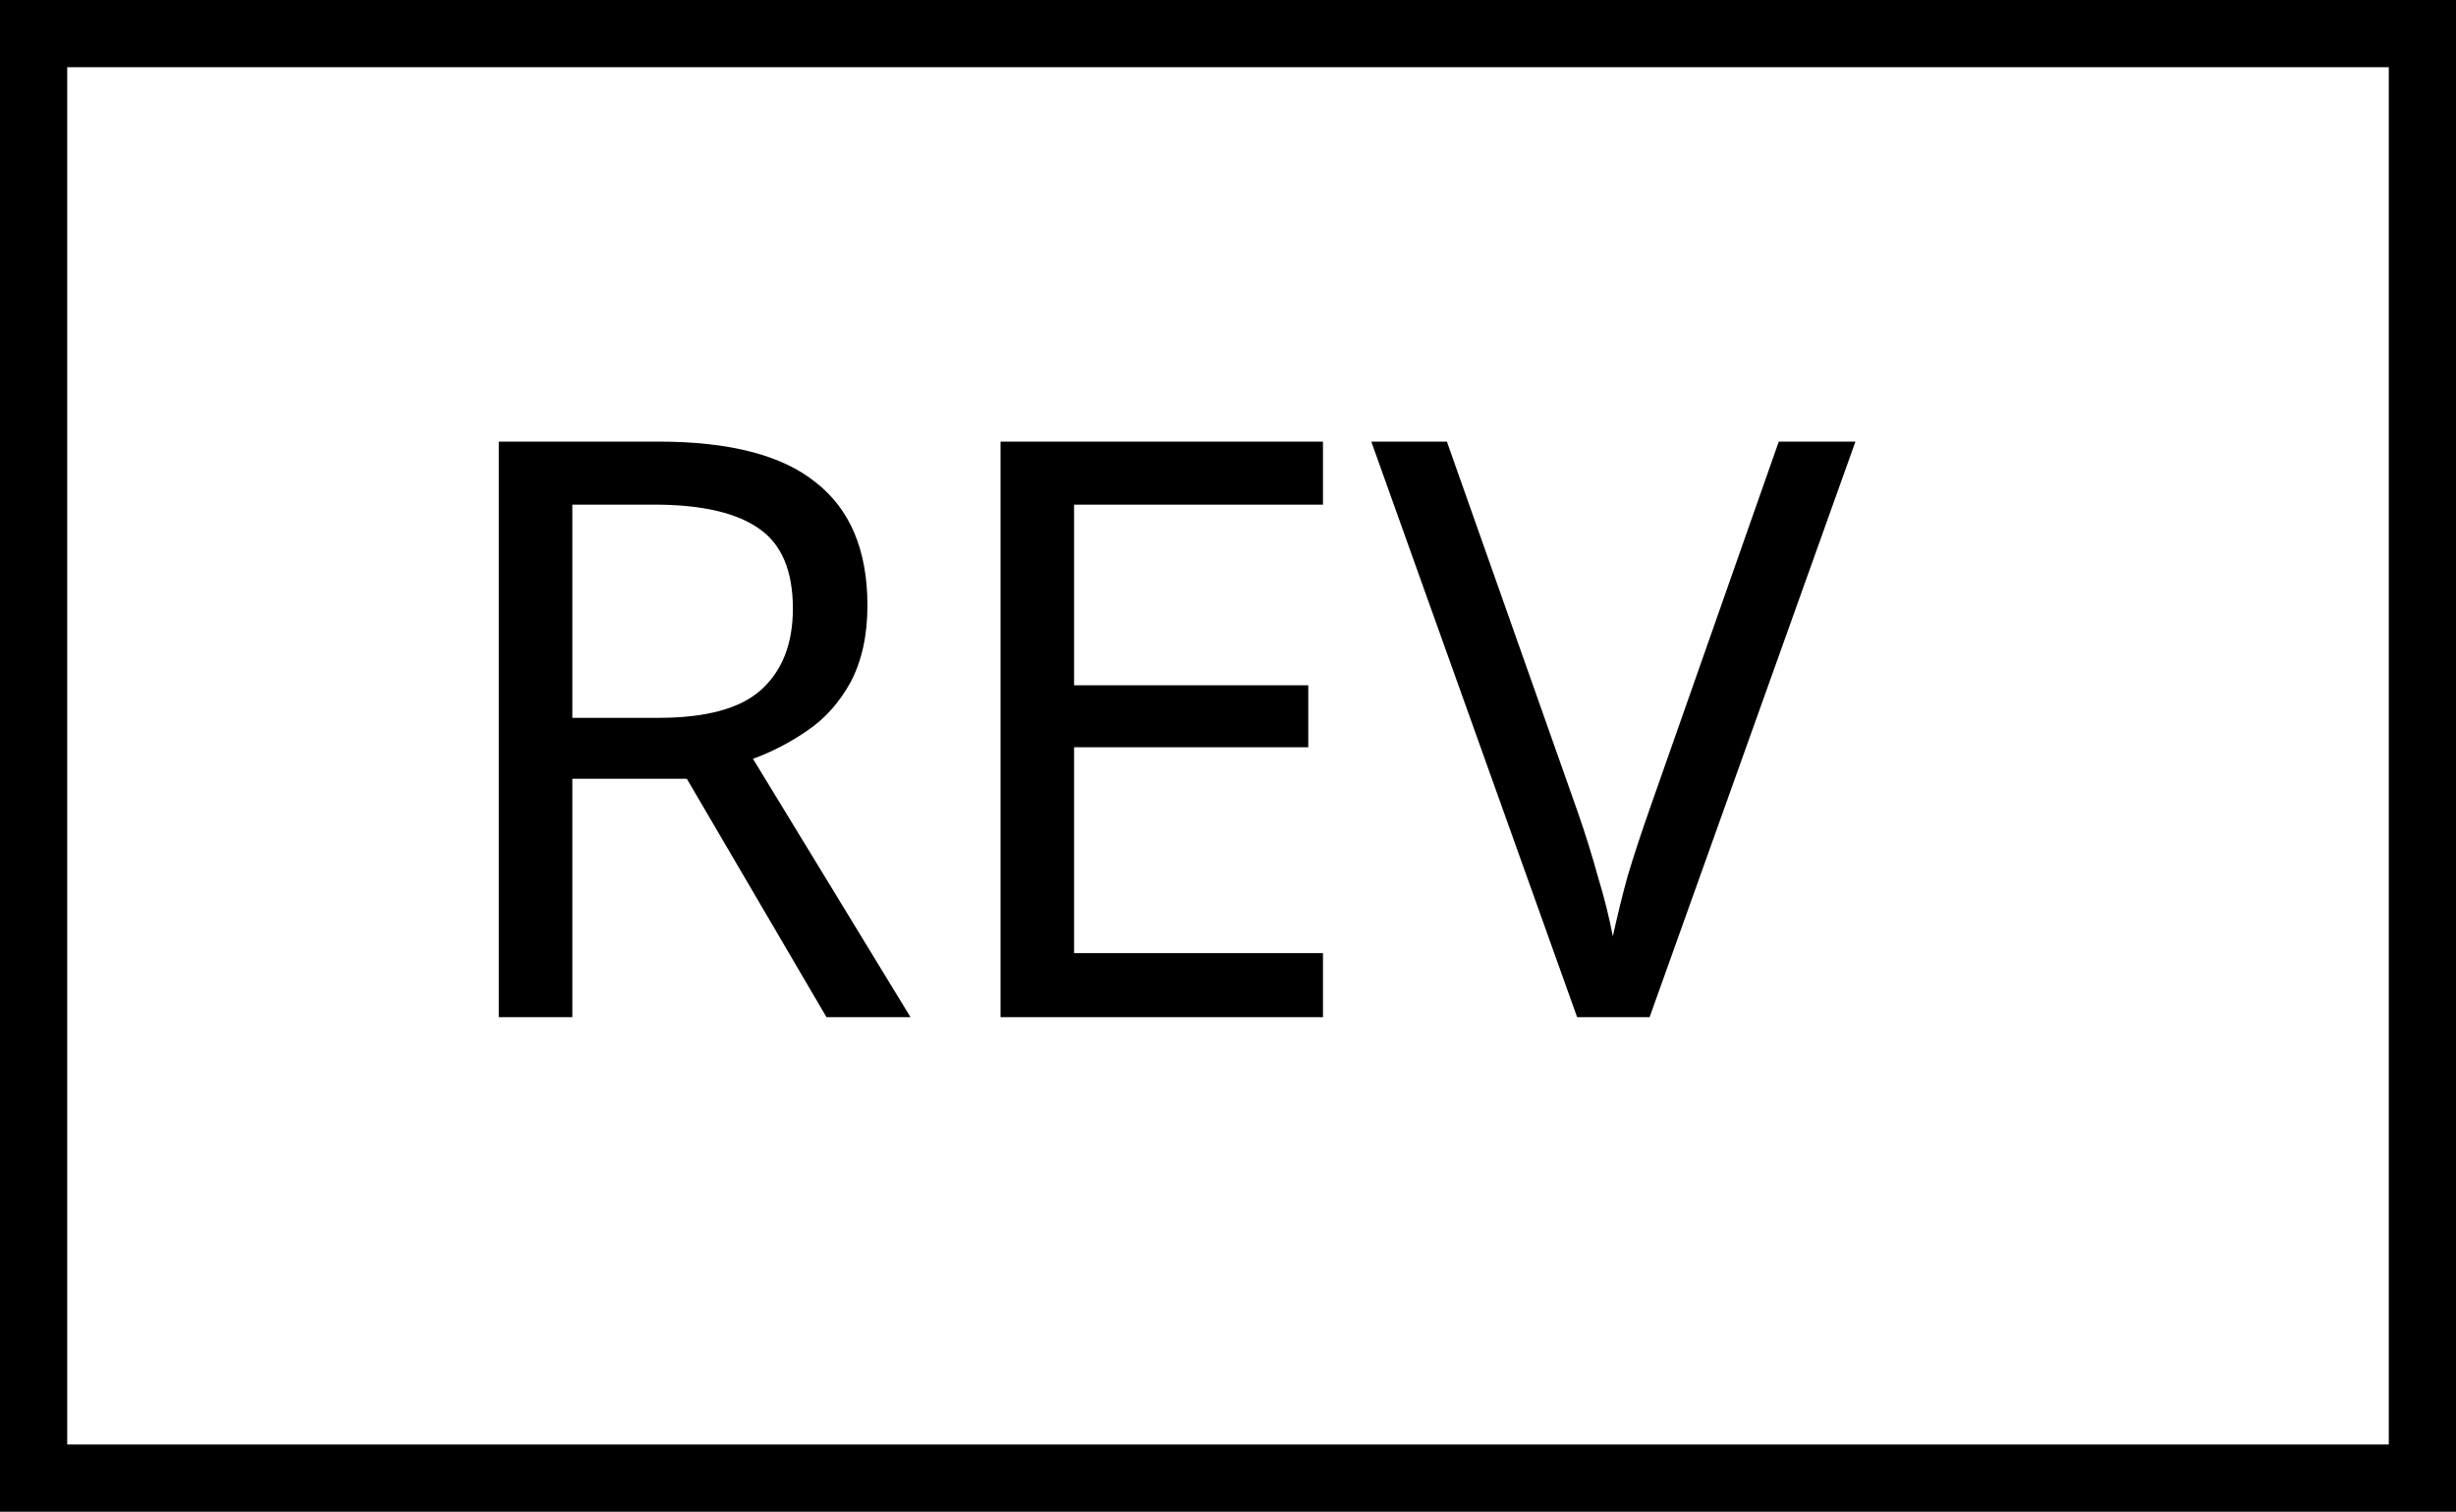
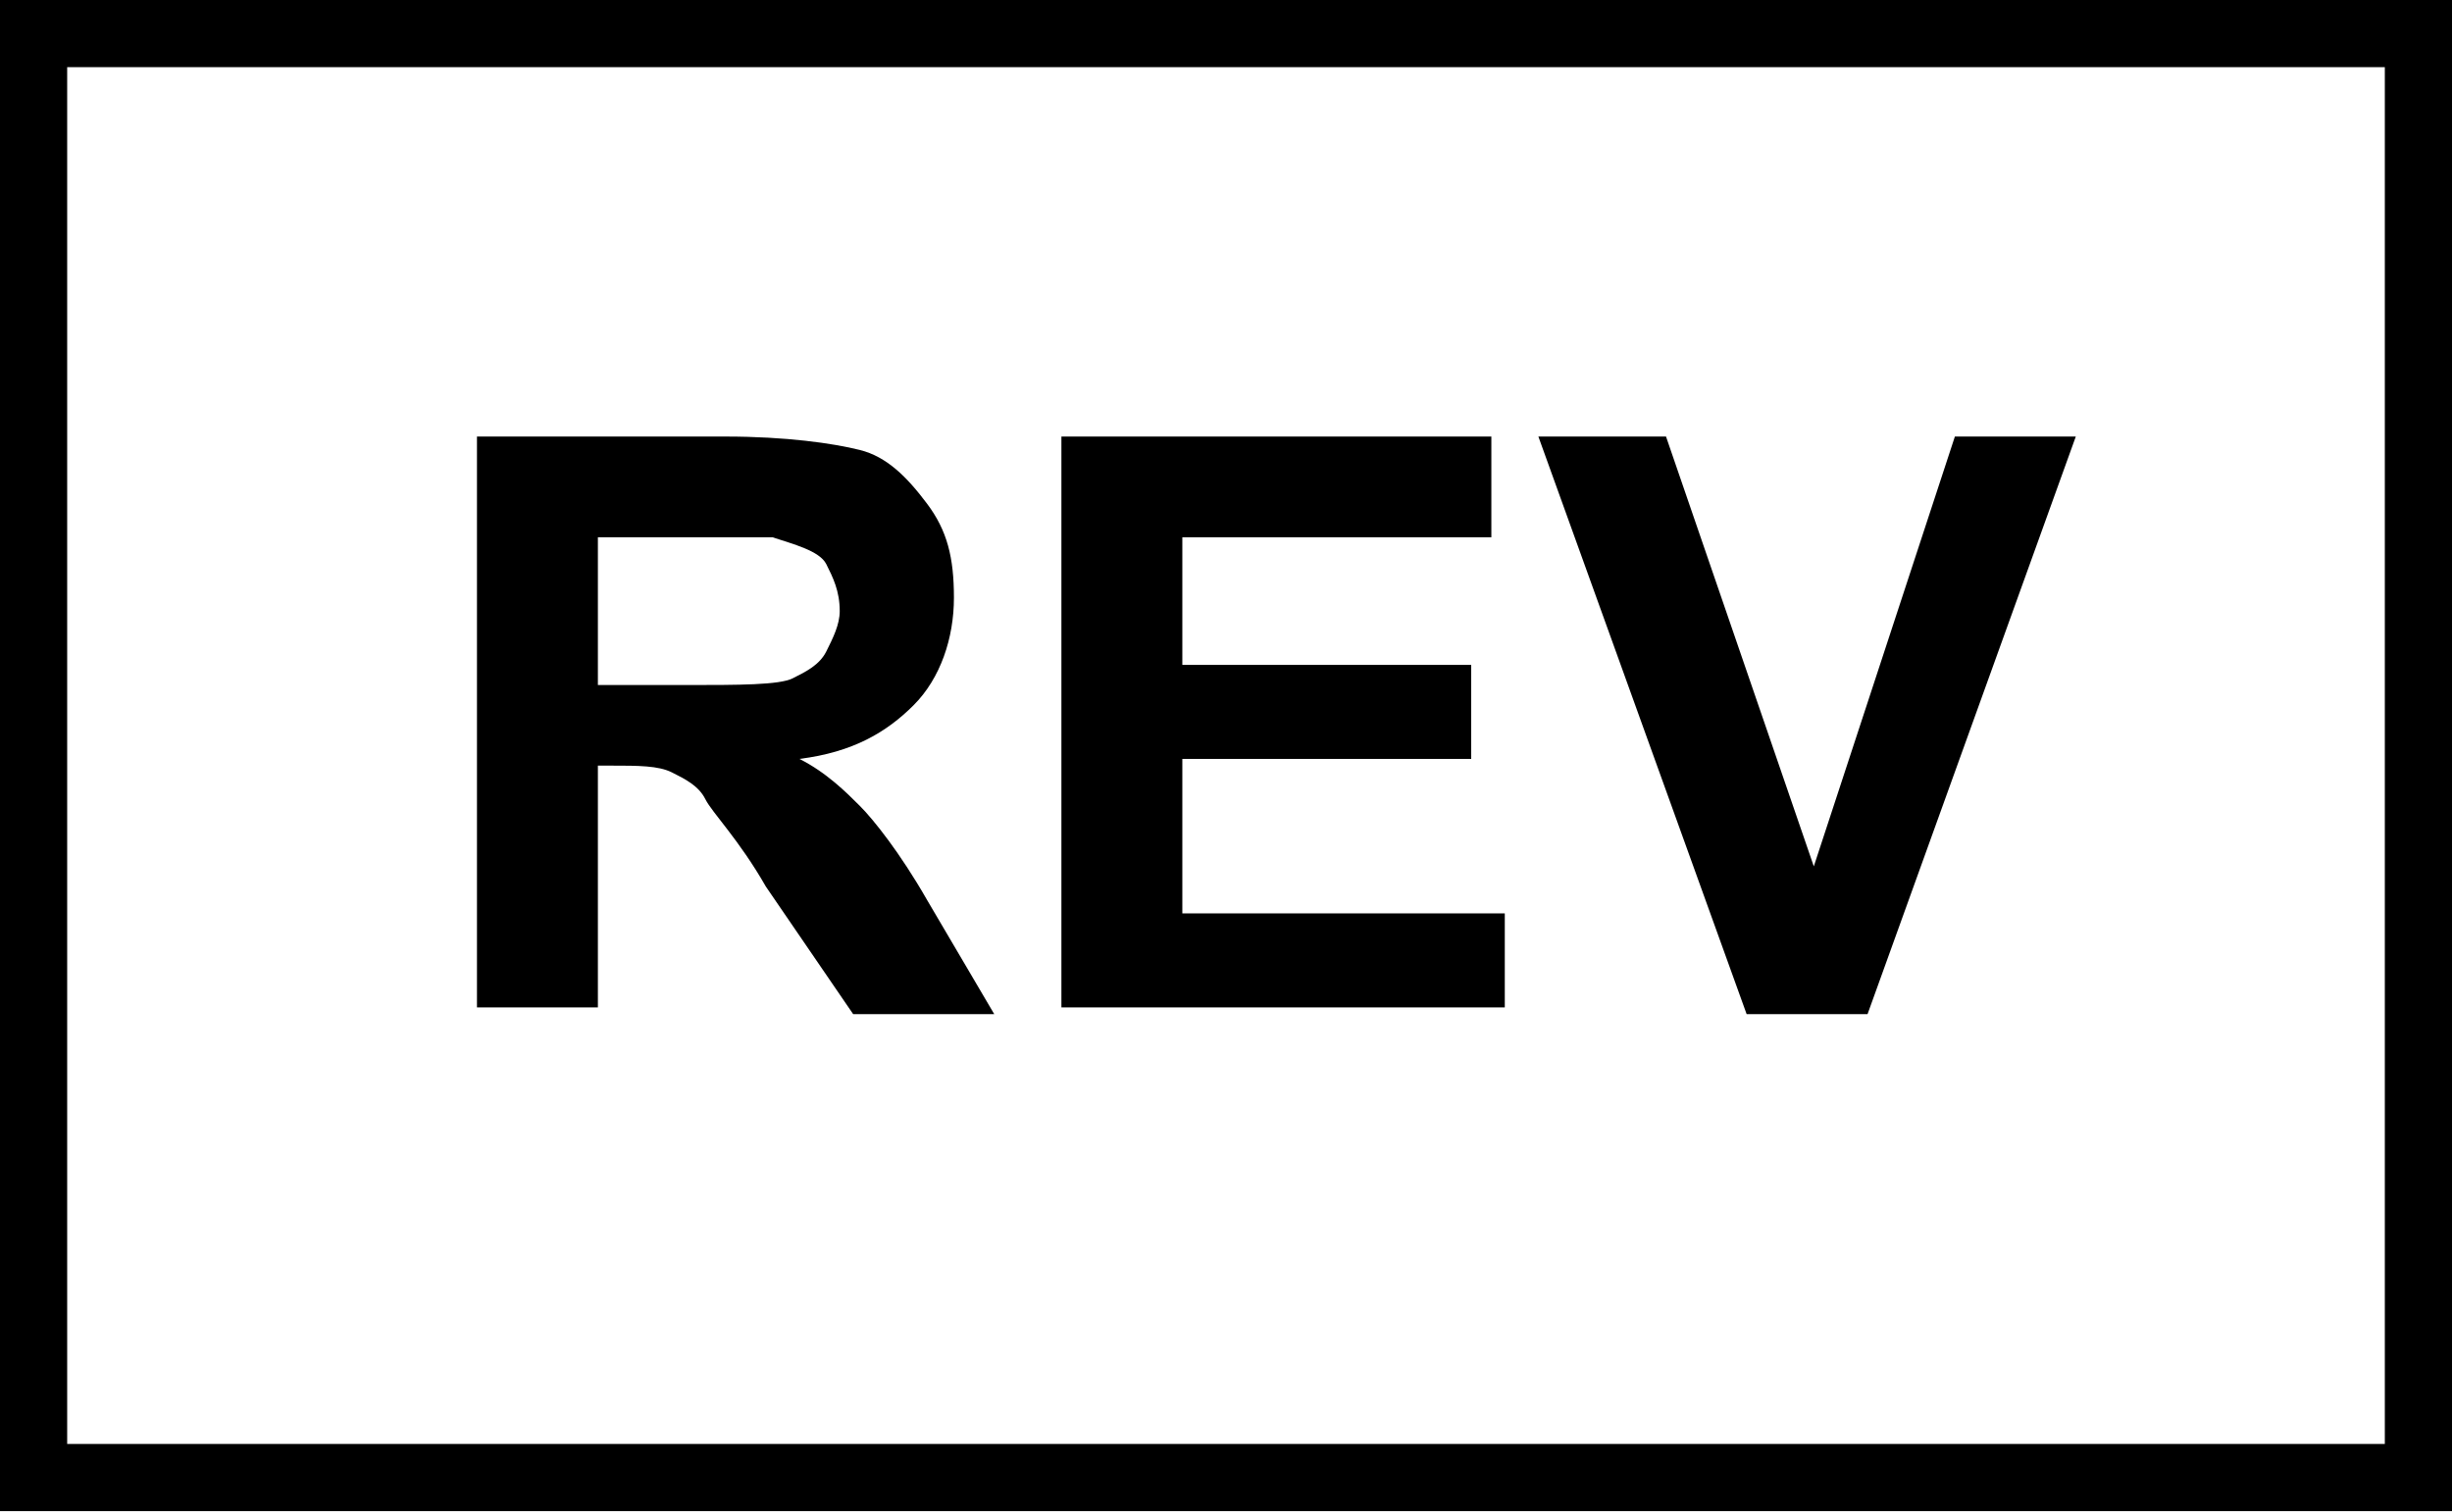
- <svg xmlns="http://www.w3.org/2000/svg" version="1.1" id="Layer_1" x="0px" y="0px" viewBox="0 0 36.54 22.49" style="enable-background:new 0 0 36.54 22.49;" xml:space="preserve">
-   <style type="text/css">
- 	.st0{font-family:'Arial-BoldMT';}
- 	.st1{font-size:12px;}
- 	.st2{fill:none;stroke:#000000;stroke-miterlimit:10;}
- </style>
-   <text transform="matrix(1 0 0 1 6.2651 15.1324)" class="st0 st1">REV</text>
-   <rect x="0.5" y="0.5" class="st2" width="35.54" height="21.49" />
+ <svg xmlns="http://www.w3.org/2000/svg" version="1.1" id="Layer_1" x="0px" y="0px" viewBox="0 0 36.5 22.5" style="enable-background:new 0 0 36.5 22.5;" xml:space="preserve">
+   <g>
+     <path d="M7.1,15.1V6.5h3.7c0.9,0,1.6,0.1,2,0.2s0.7,0.4,1,0.8s0.4,0.8,0.4,1.4c0,0.6-0.2,1.2-0.6,1.6s-0.9,0.7-1.7,0.8   c0.4,0.2,0.7,0.5,0.9,0.7s0.6,0.7,1,1.4l1,1.7h-2.1l-1.3-1.9c-0.4-0.7-0.8-1.1-0.9-1.3s-0.3-0.3-0.5-0.4s-0.5-0.1-0.9-0.1H8.9v3.6   H7.1z M8.9,10.2h1.3c0.8,0,1.4,0,1.6-0.1s0.4-0.2,0.5-0.4s0.2-0.4,0.2-0.6c0-0.3-0.1-0.5-0.2-0.7S11.8,8.1,11.5,8   c-0.1,0-0.6,0-1.3,0H8.9V10.2z" />
+     <path d="M15.8,15.1V6.5h6.4V8h-4.6v1.9h4.3v1.4h-4.3v2.3h4.8v1.4H15.8z" />
+     <path d="M26,15.1l-3.1-8.6h1.9l2.2,6.4l2.1-6.4h1.8l-3.1,8.6H26z" />
+   </g>
+   <rect x="0.5" y="0.5" style="fill:none;stroke:#000000;stroke-miterlimit:10;" width="35.5" height="21.5" />
</svg>
